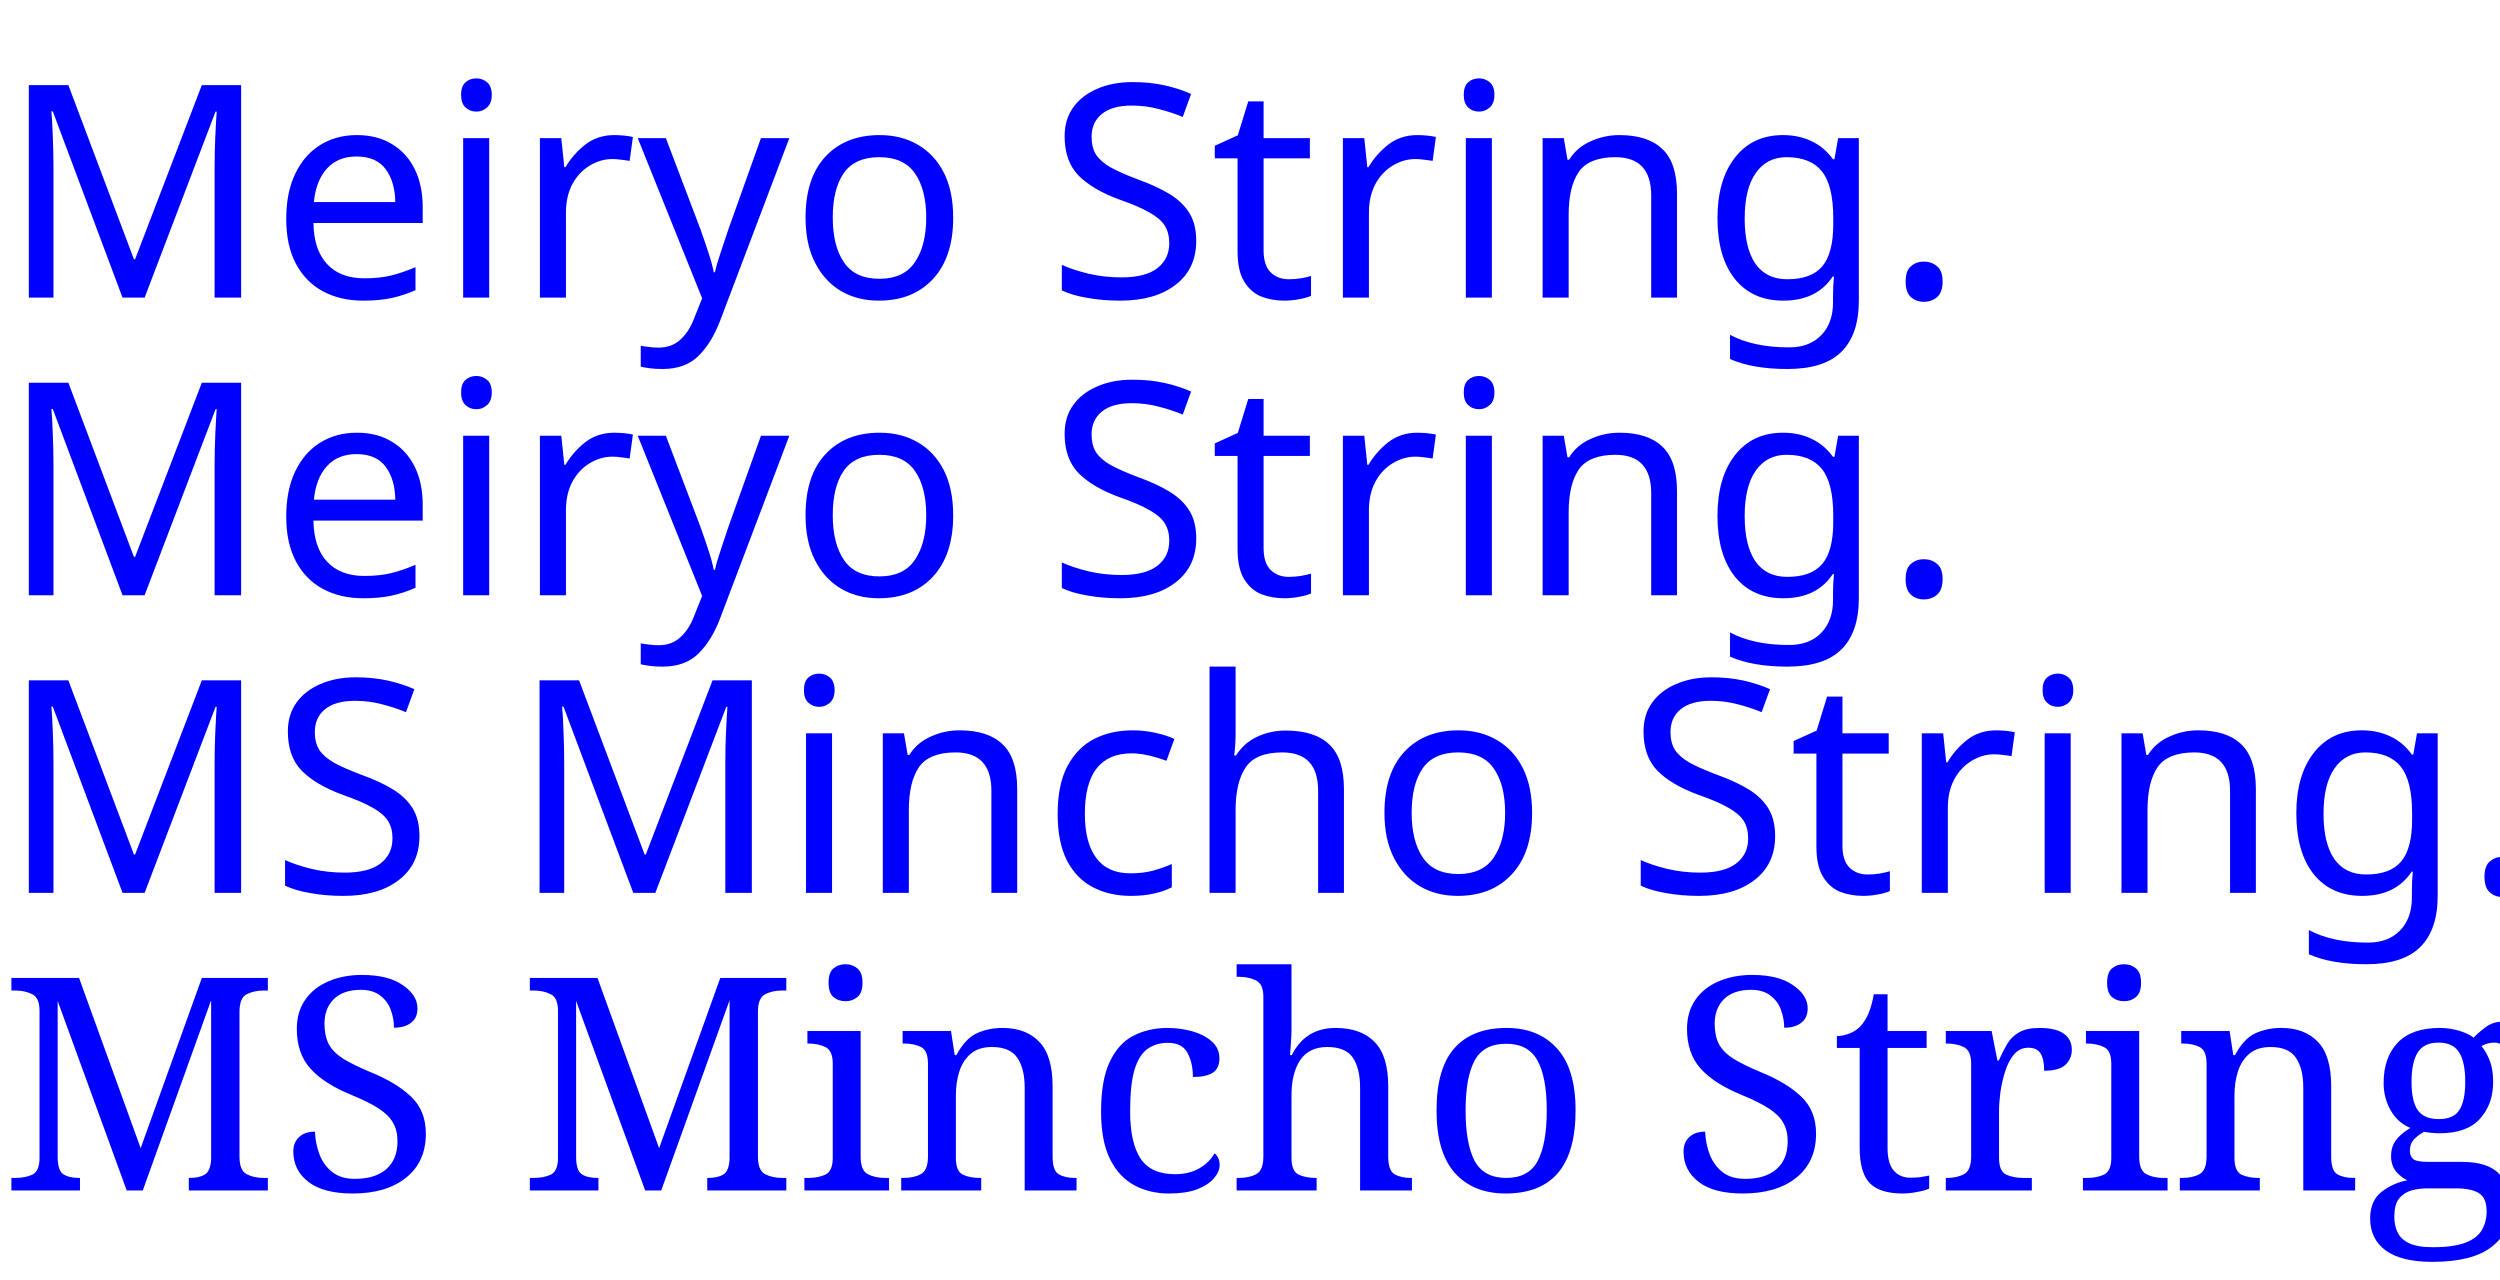
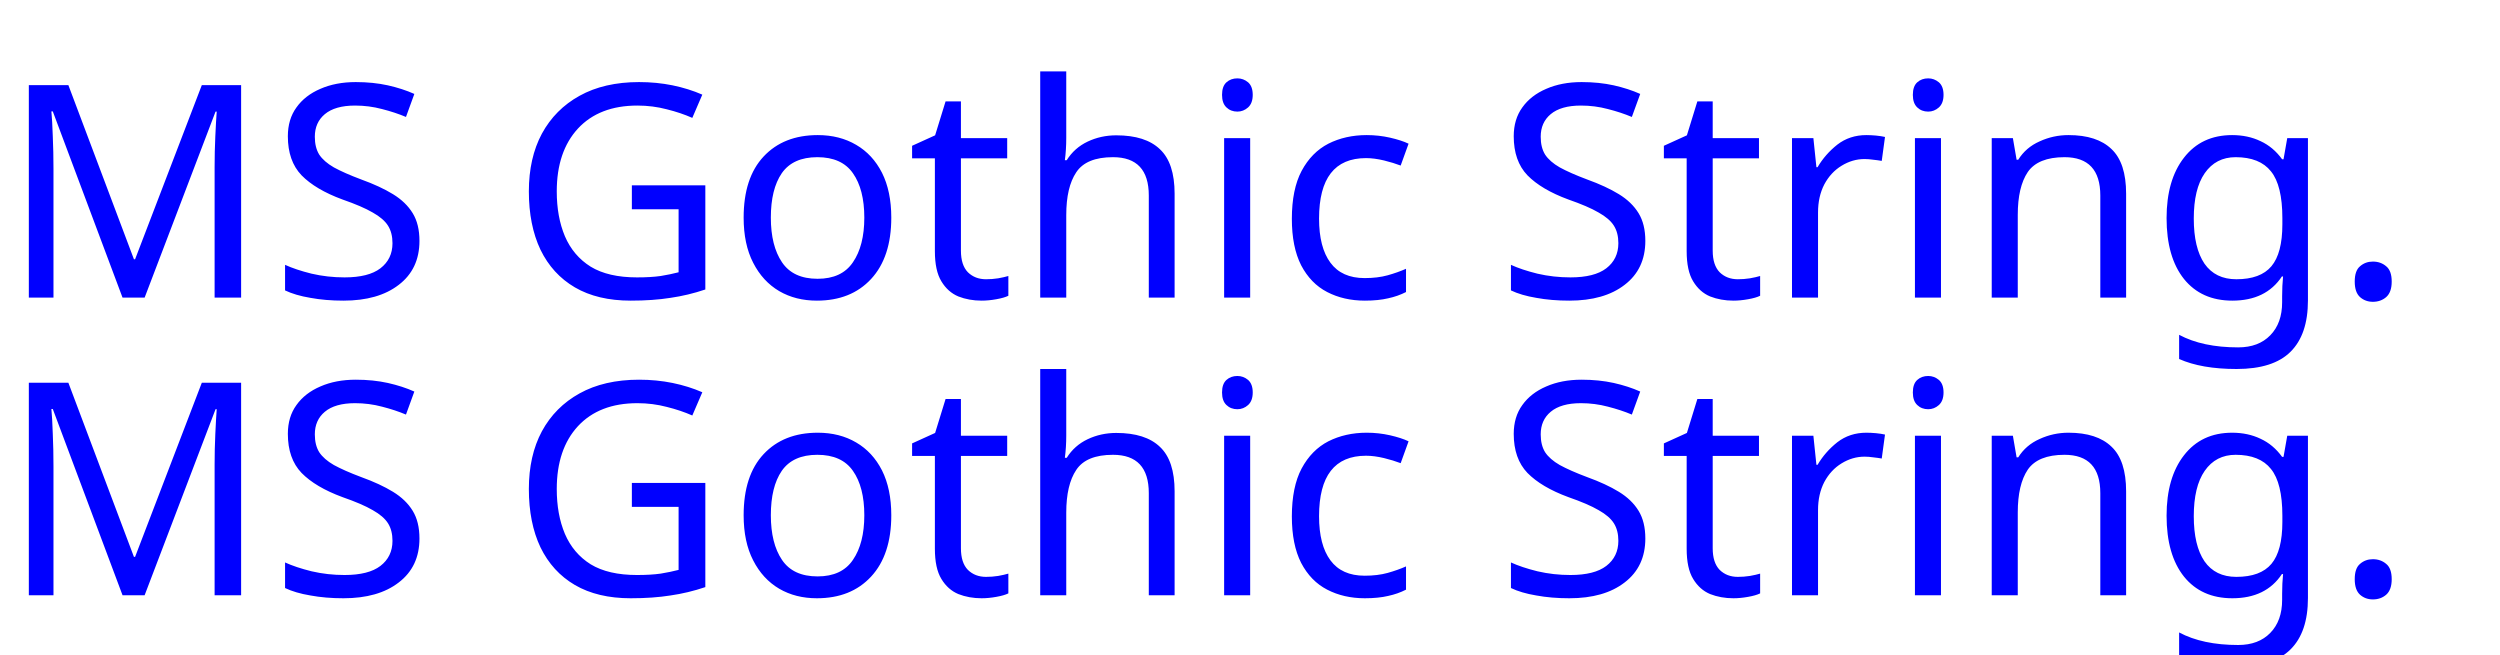
- <svg xmlns="http://www.w3.org/2000/svg" version="1.1" width="168" height="86">
-   <text fill="blue" font-size="20" font-family="Meiryo" x="0" y="20">Meiryo String.</text>
-   <text fill="blue" font-size="20" font-family="メイリオ" x="0" y="40">Meiryo String.</text>
-   <text fill="blue" font-size="20" font-family="MS Mincho" x="0" y="60">MS Mincho String.</text>
-   <text fill="blue" font-size="20" font-family="ＭＳ 明朝" x="0" y="80">MS Mincho String.</text>
+ <svg xmlns="http://www.w3.org/2000/svg" version="1.1" width="168" height="44">
+   <text fill="blue" font-size="20" font-family="MS Gothic" x="0" y="20">MS Gothic String.</text>
+   <text fill="blue" font-size="20" font-family="ＭＳ ゴシック" x="0" y="40">MS Gothic String.</text>
</svg>
